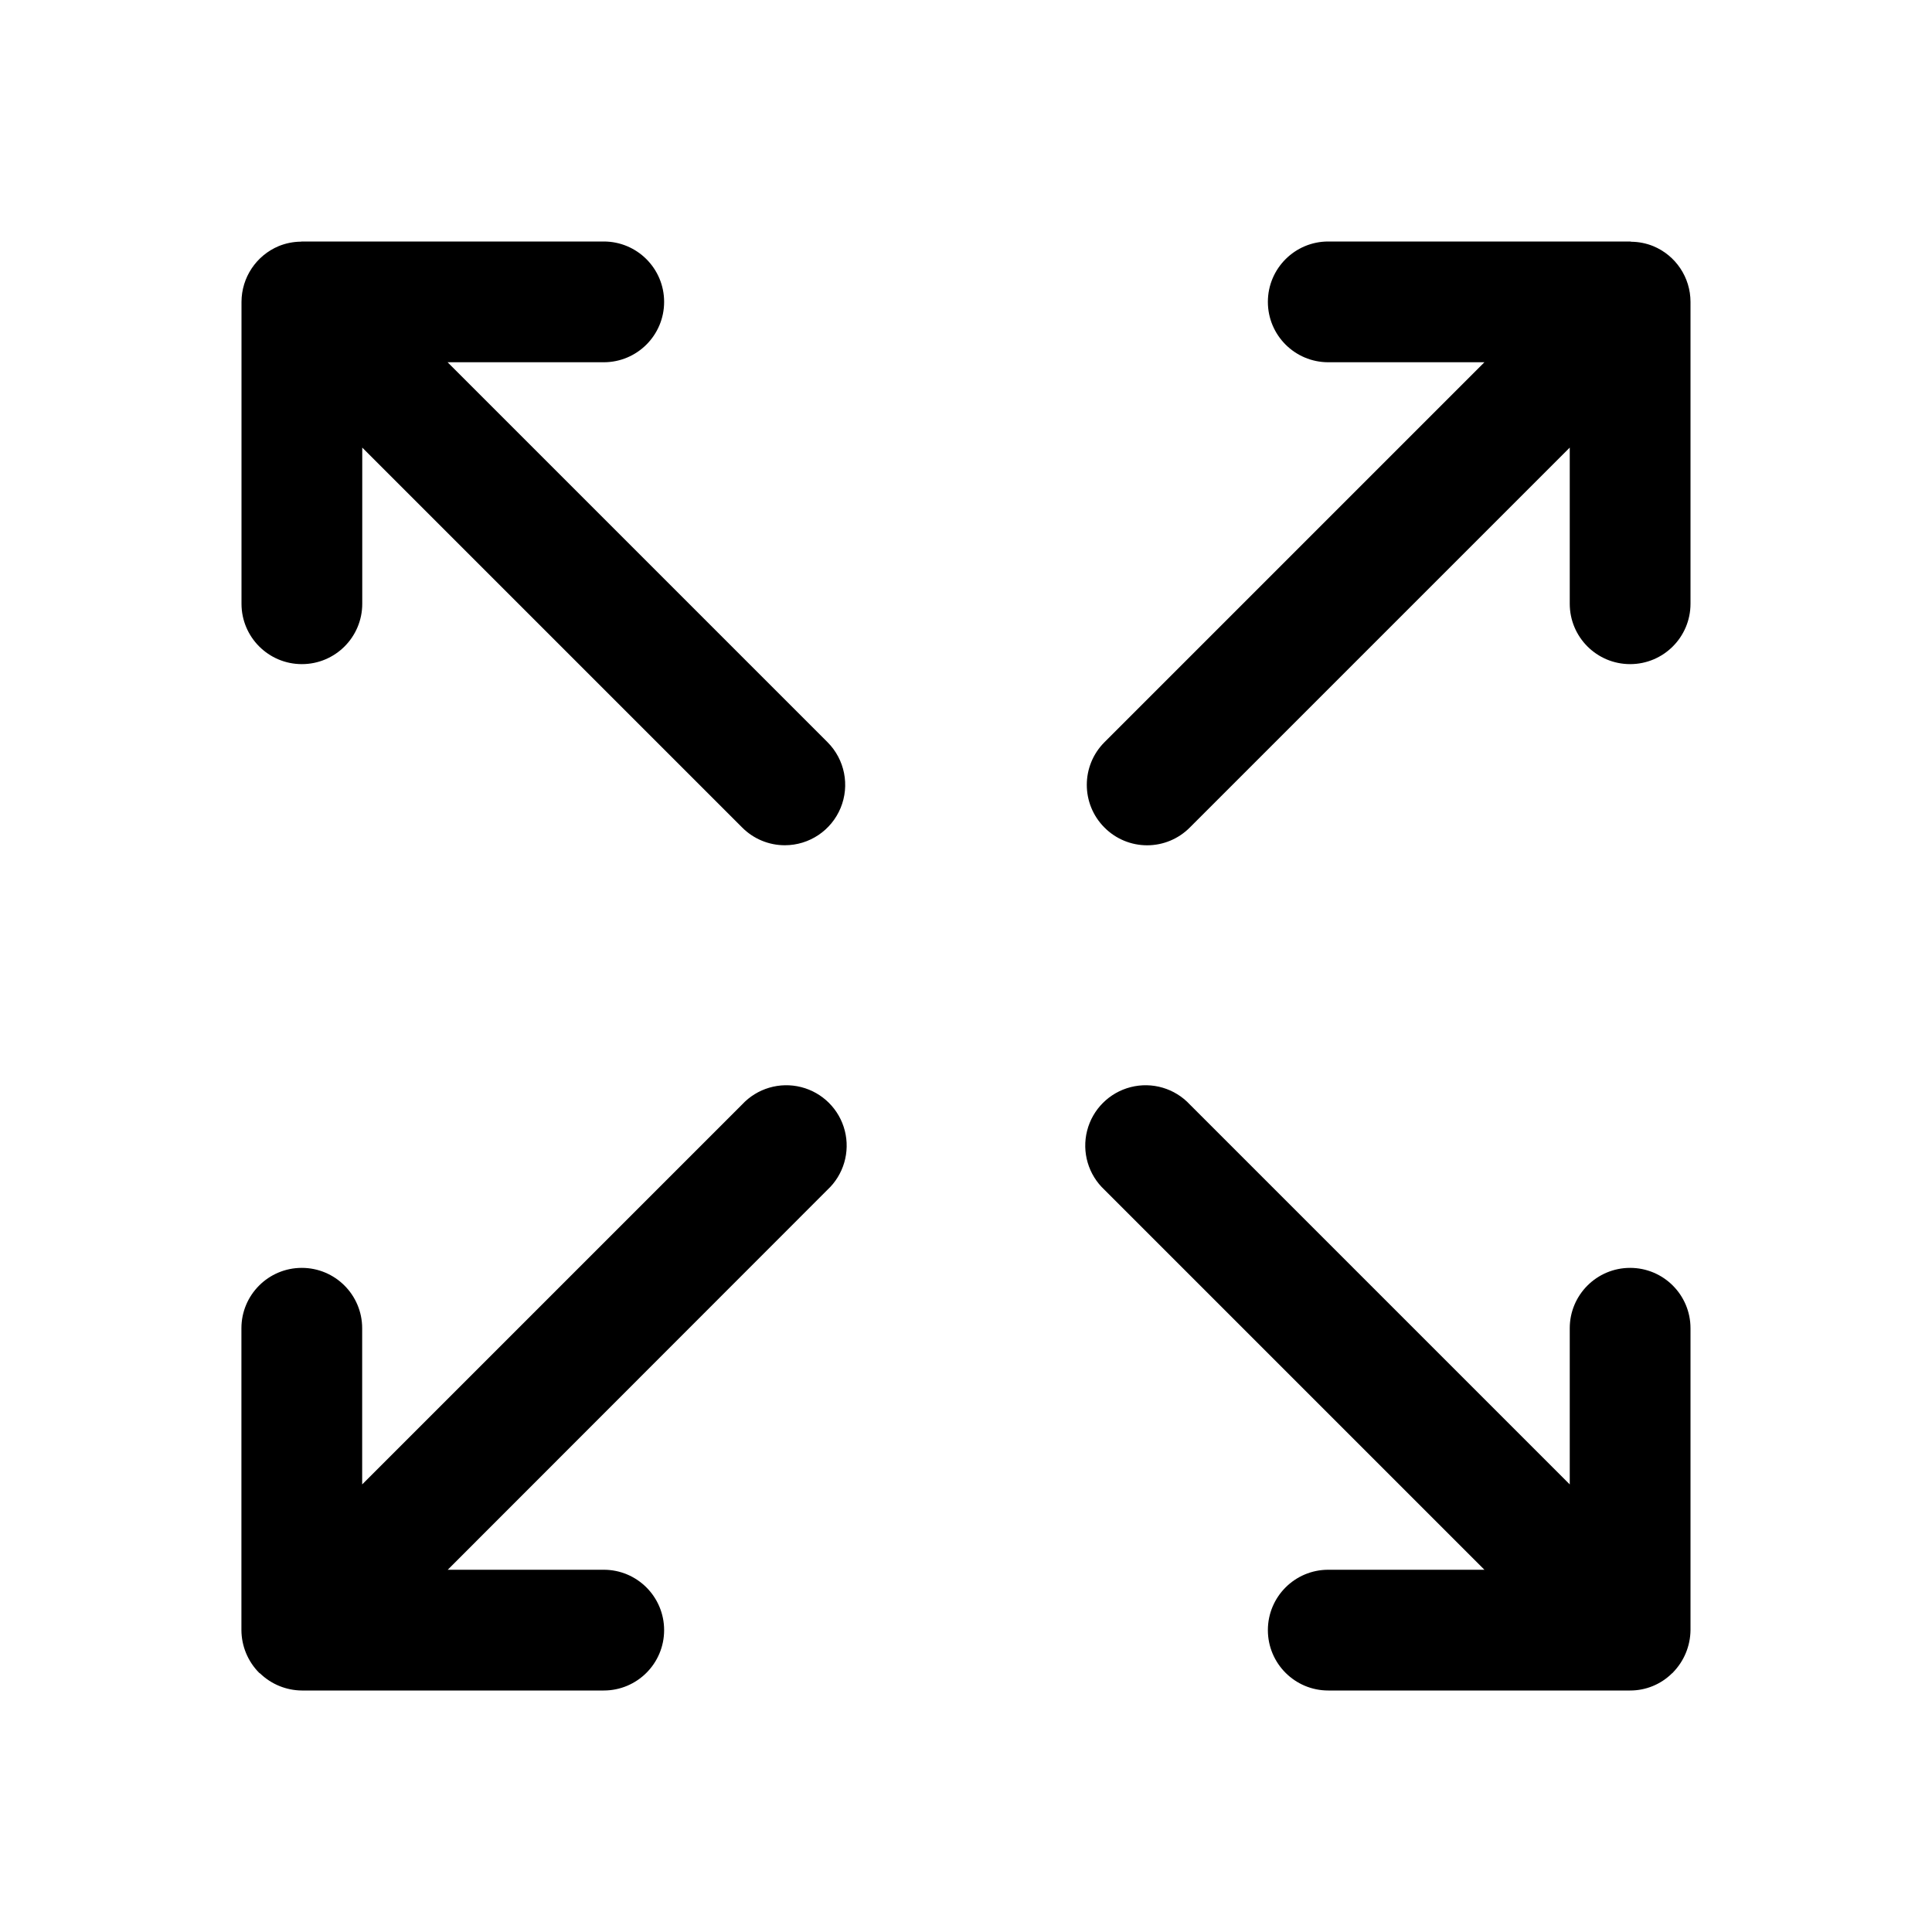
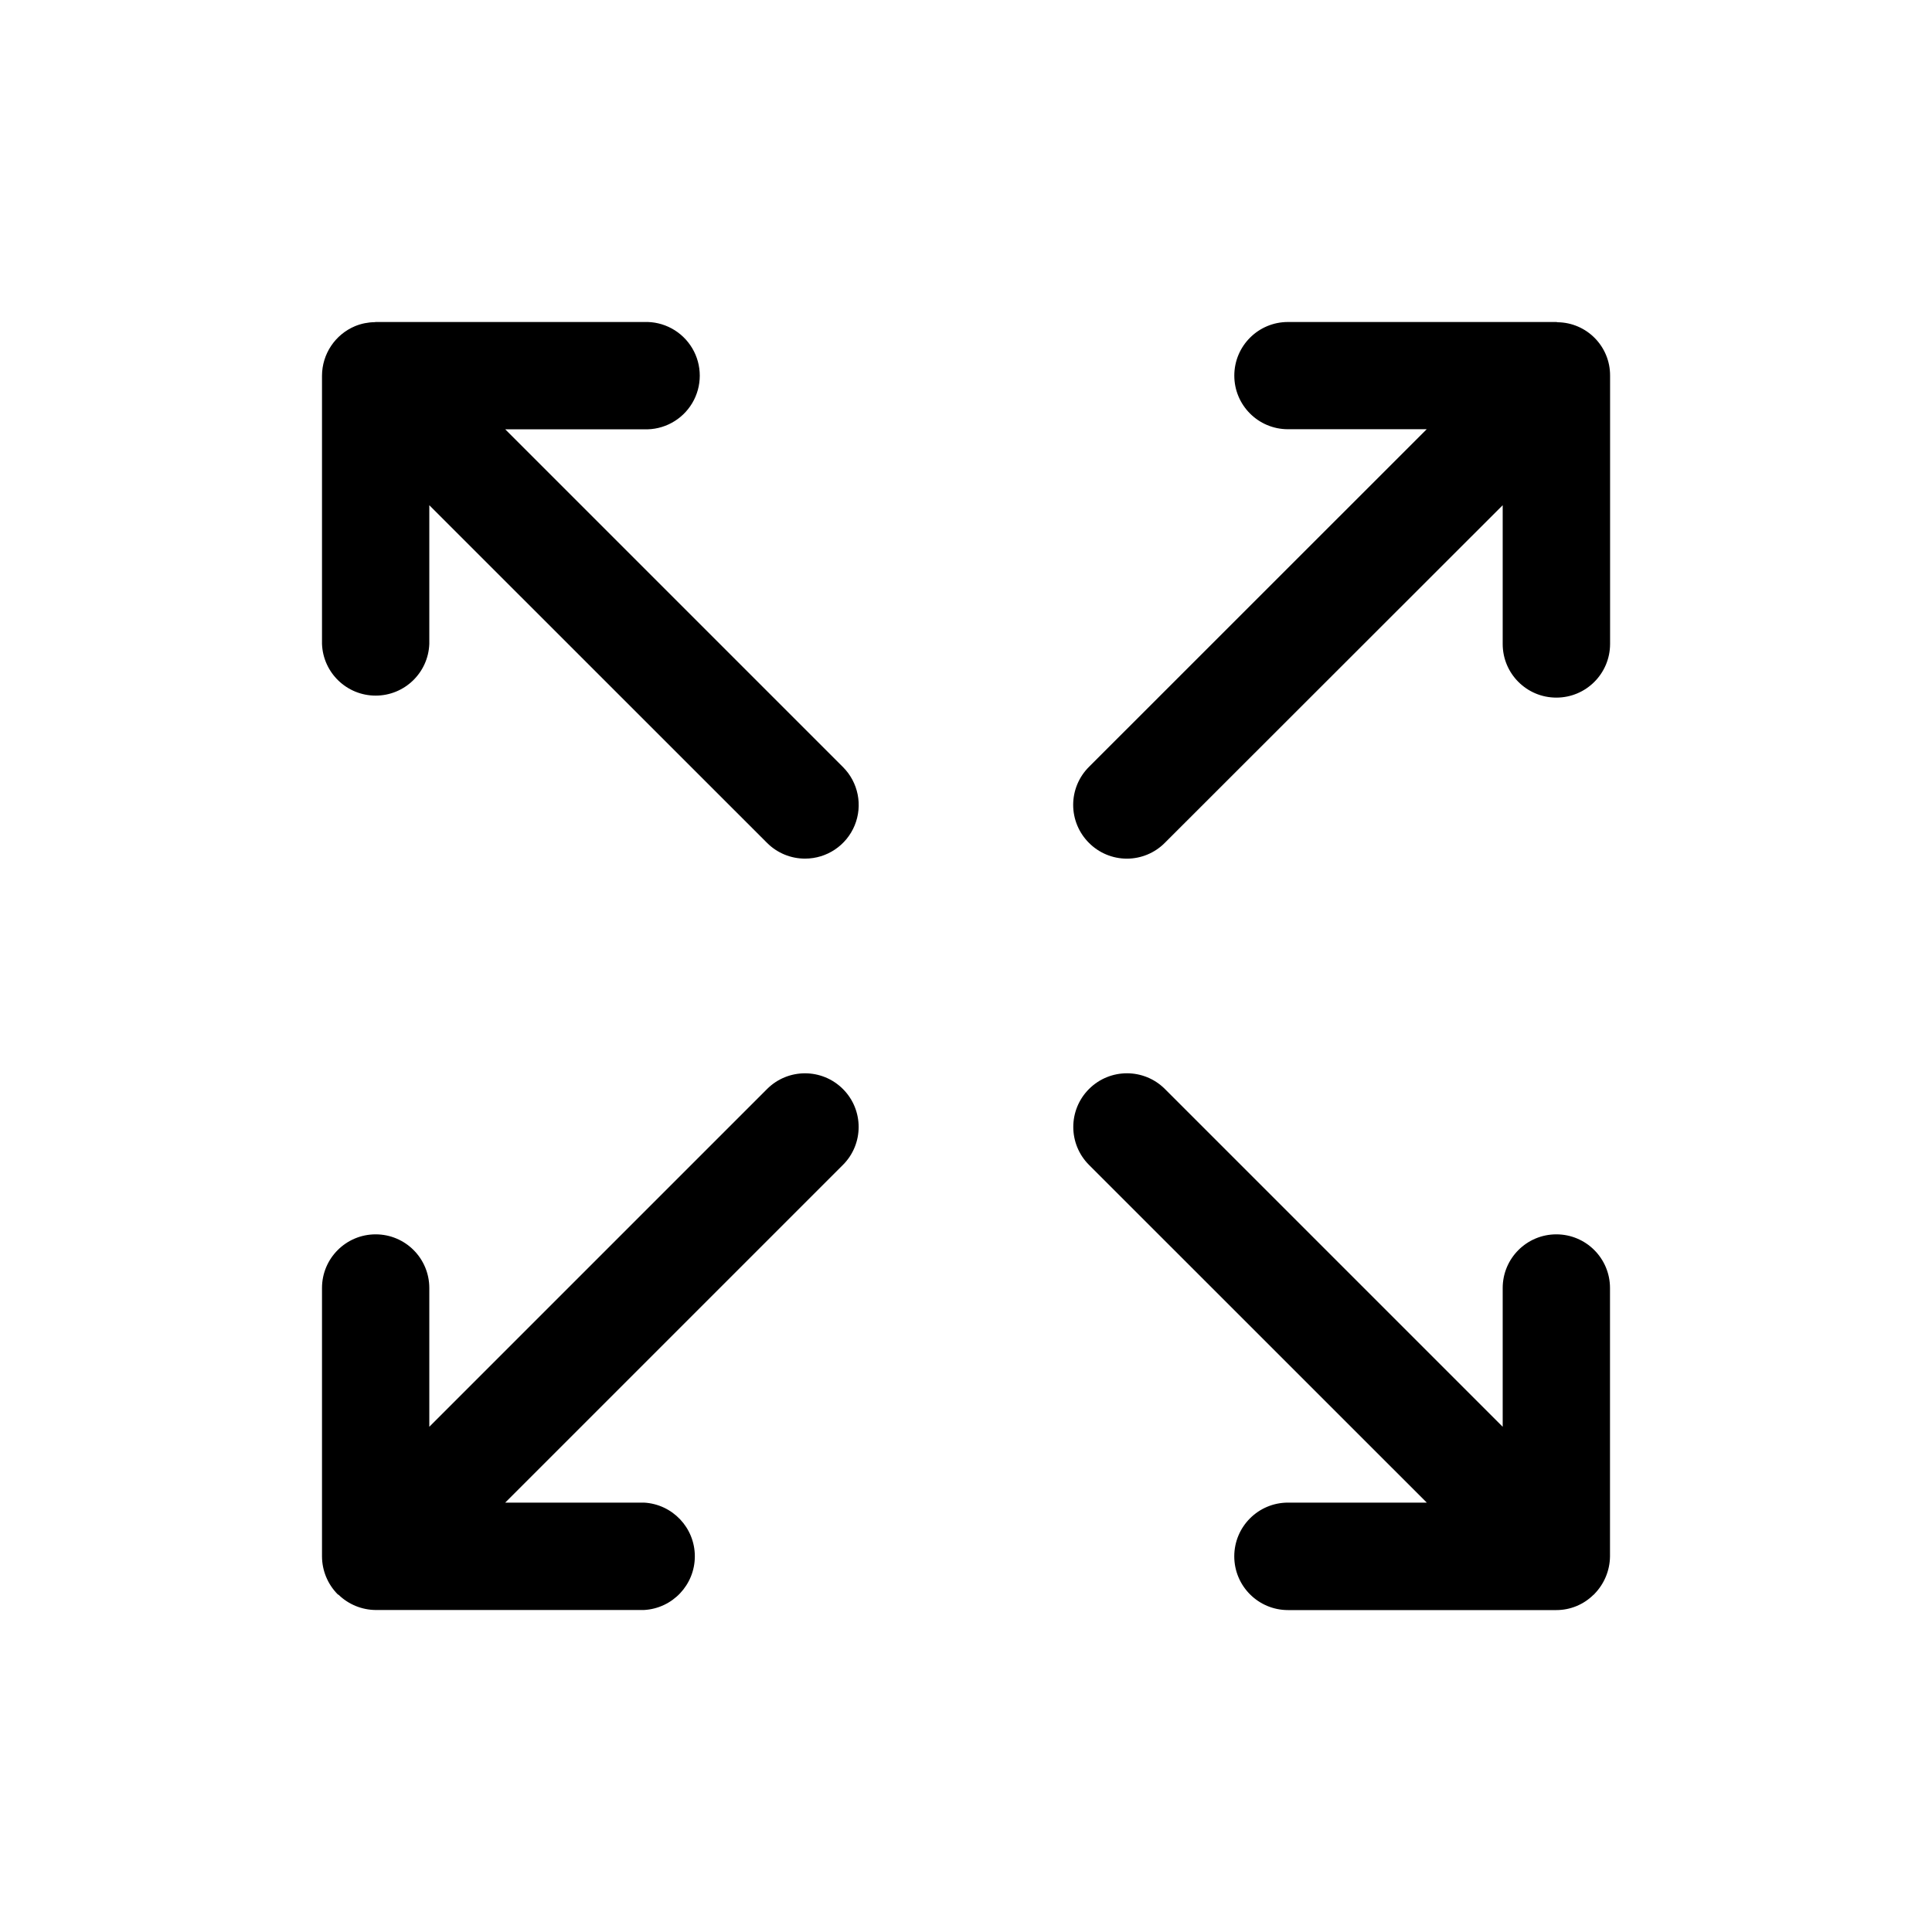
<svg xmlns="http://www.w3.org/2000/svg" fill="none" viewBox="0 0 24 24">
-   <path fill="currentColor" fill-rule="evenodd" d="M21 20.25a.762.762 0 0 1-.218.526l-.002.004c-.003.003-.008.004-.01.007a.737.737 0 0 1-.52.213H16.5a.75.75 0 0 1 0-1.5h1.94l-4.72-4.72a.75.75 0 1 1 1.06-1.06l4.72 4.72V16.5a.75.75 0 1 1 1.5 0v3.75Zm-.75-12a.75.75 0 0 1-.75-.75V5.56l-4.72 4.72a.747.747 0 0 1-1.06 0 .75.75 0 0 1 0-1.06l4.72-4.72H16.5a.75.75 0 0 1 0-1.5h3.75c.006 0 .01.003.015.003a.744.744 0 0 1 .271.054.75.75 0 0 1 .464.693V7.5a.75.75 0 0 1-.75.75ZM5.56 19.5H7.5a.75.75 0 0 1 0 1.5H3.75a.755.755 0 0 1-.519-.212c-.004-.003-.008-.004-.012-.008a.758.758 0 0 1-.22-.53V16.5a.75.75 0 1 1 1.5 0v1.94l4.72-4.72a.75.75 0 1 1 1.06 1.06L5.562 19.5Zm4.19-9a.747.747 0 0 1-.53-.22L4.5 5.56V7.5a.75.75 0 0 1-1.5 0V3.75a.753.753 0 0 1 .463-.693.748.748 0 0 1 .274-.055L3.75 3H7.5a.75.75 0 1 1 0 1.5H5.56l4.72 4.72a.75.75 0 0 1-.53 1.28Z" clip-rule="evenodd" />
+   <path fill="currentColor" fill-rule="evenodd" d="M20 19.334a.677.677 0 0 1-.194.467c0 .002 0 .003-.002.004l-.009.006a.655.655 0 0 1-.462.19H16a.666.666 0 0 1 0-1.335h1.724l-4.196-4.195a.666.666 0 1 1 .943-.943l4.196 4.196V16A.666.666 0 1 1 20 16v3.333Zm-.667-10.668A.666.666 0 0 1 18.667 8V6.276L14.47 10.47a.664.664 0 0 1-.943 0 .666.666 0 0 1 0-.943l4.196-4.195h-1.725A.666.666 0 0 1 16 4h3.334c.005 0 .01.003.014.003a.66.66 0 0 1 .653.663V8a.667.667 0 0 1-.667.666Zm-13.057 10H8A.668.668 0 0 1 8 20H4.666a.67.67 0 0 1-.46-.189c-.004-.002-.008-.003-.011-.006A.673.673 0 0 1 4 19.334V16a.666.666 0 1 1 1.333 0v1.724l4.196-4.196a.666.666 0 1 1 .942.943l-4.195 4.195Zm3.724-8a.664.664 0 0 1-.471-.195L5.333 6.276V8A.667.667 0 0 1 4 8V4.667a.67.67 0 0 1 .412-.616.665.665 0 0 1 .243-.049L4.666 4H8a.667.667 0 1 1 0 1.333H6.276l4.195 4.195a.666.666 0 0 1-.47 1.138Z" clip-rule="evenodd" />
</svg>
